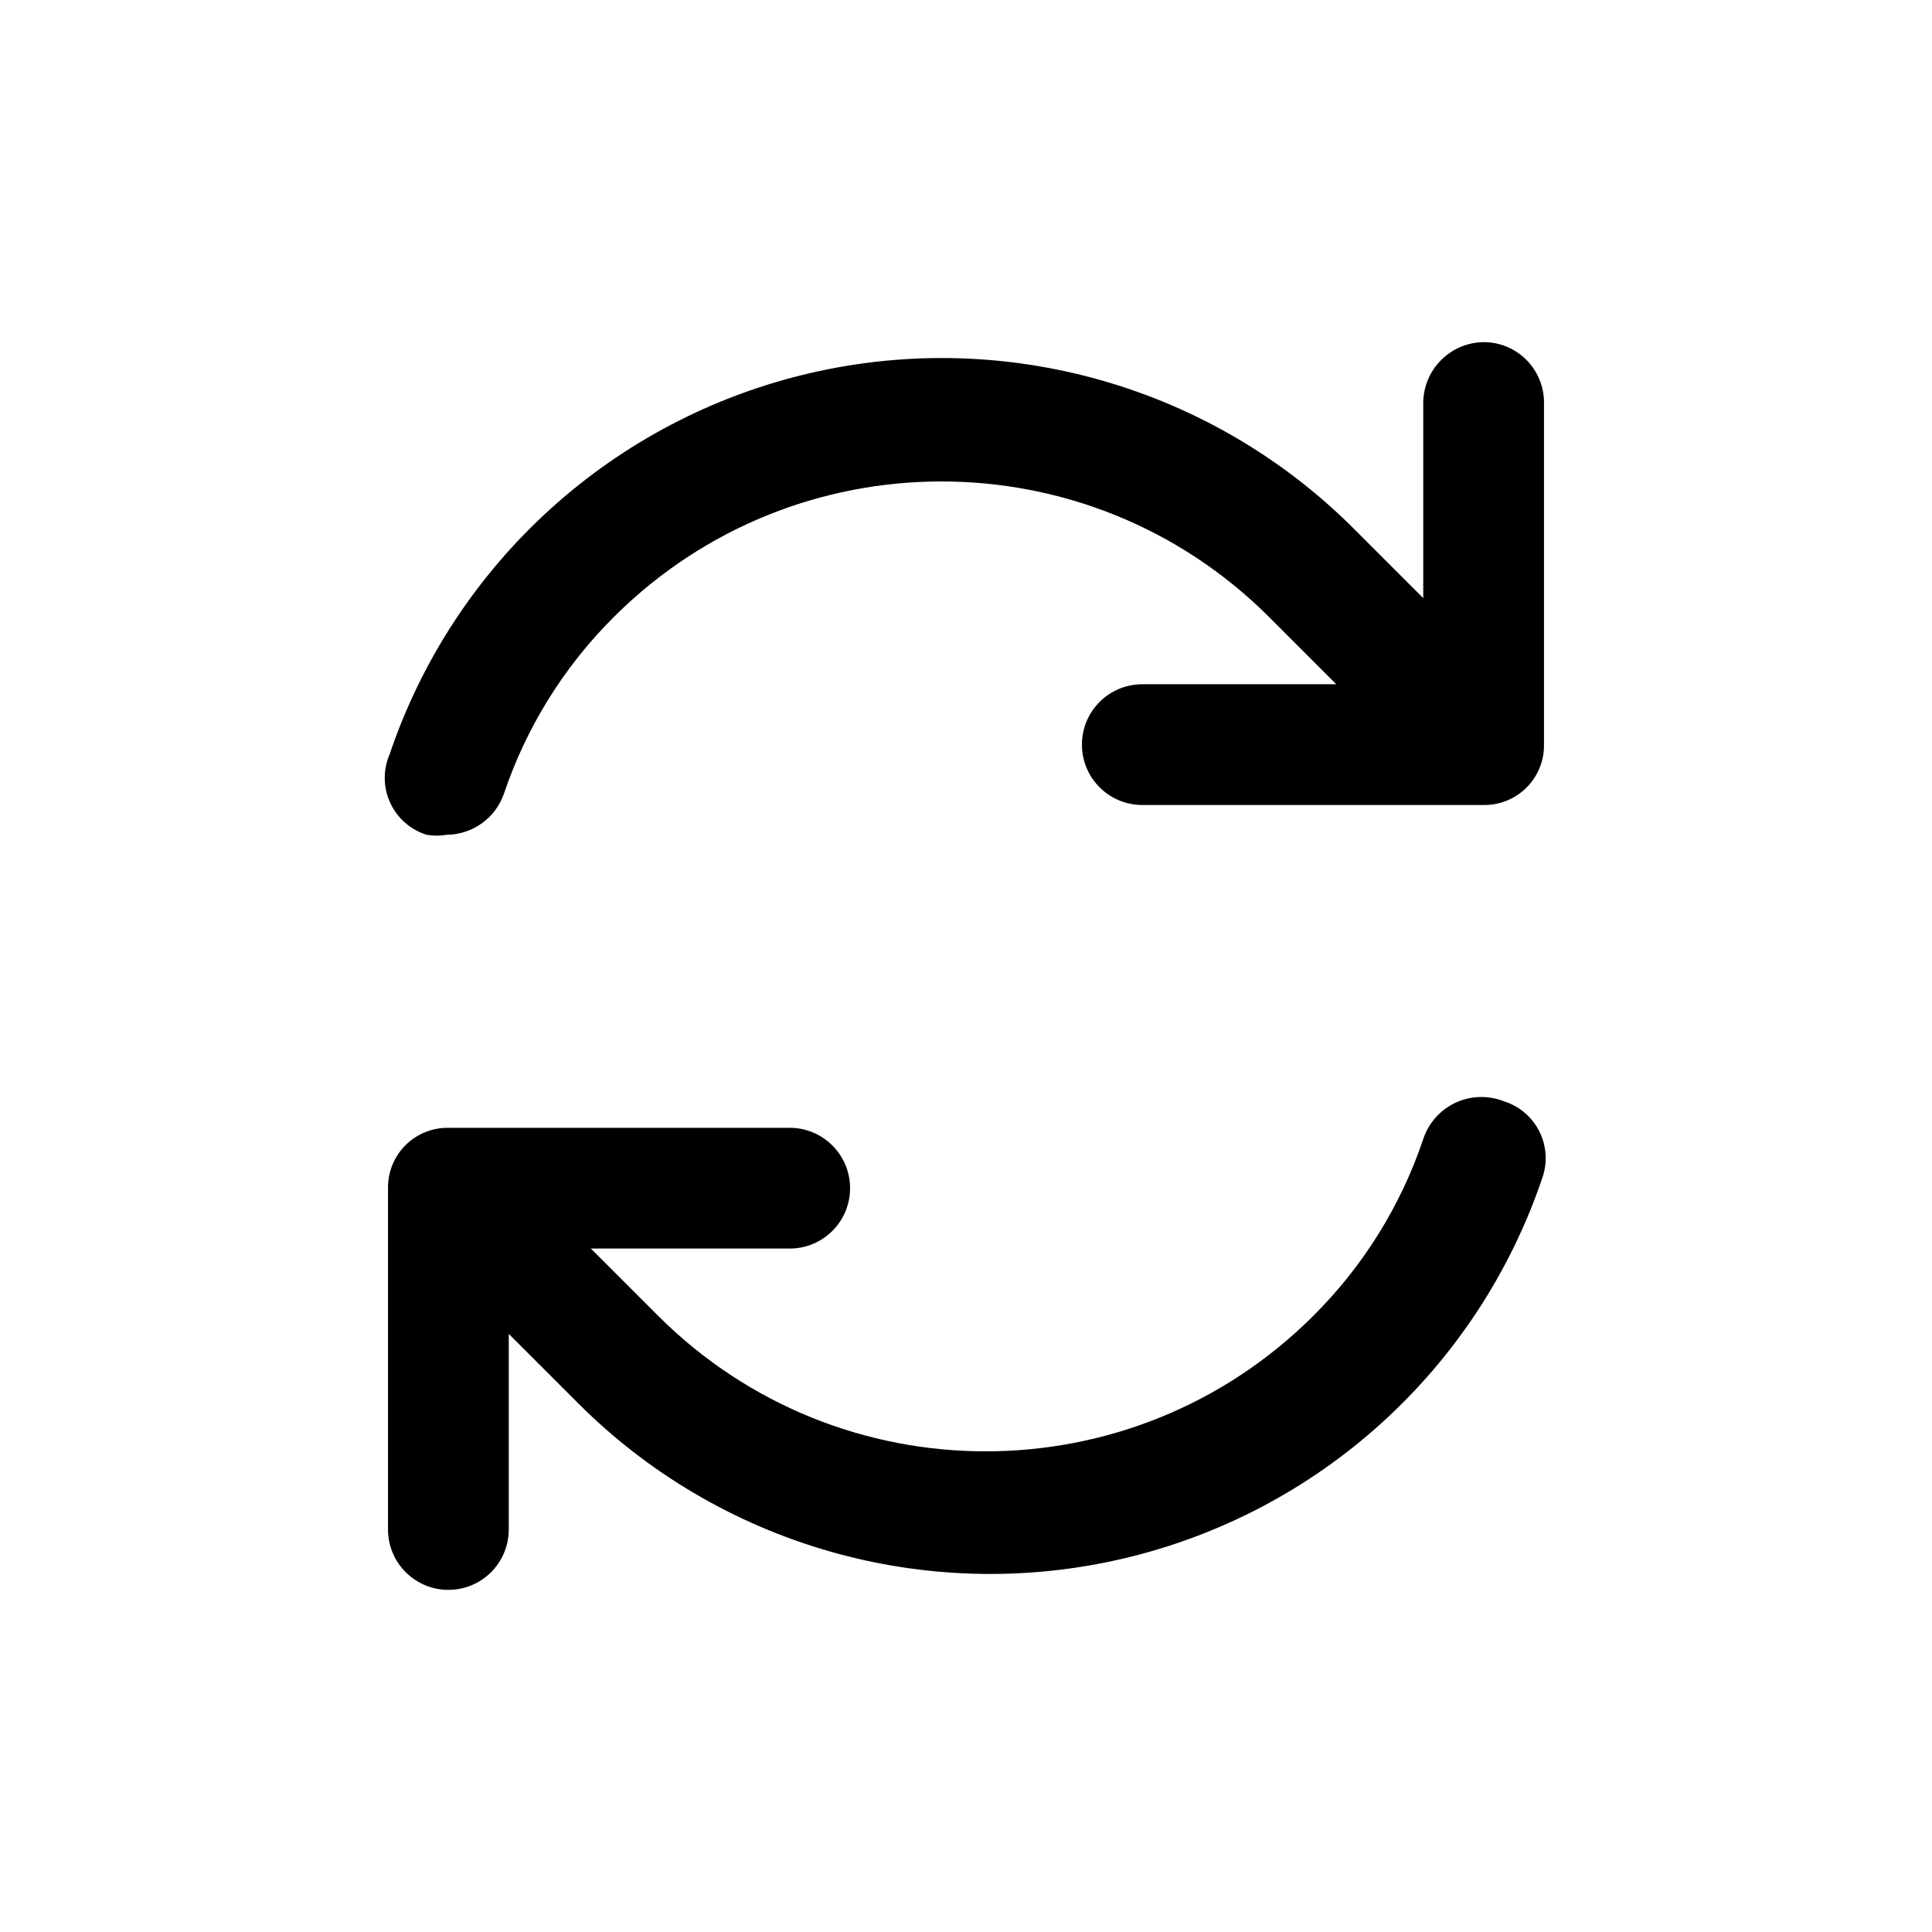
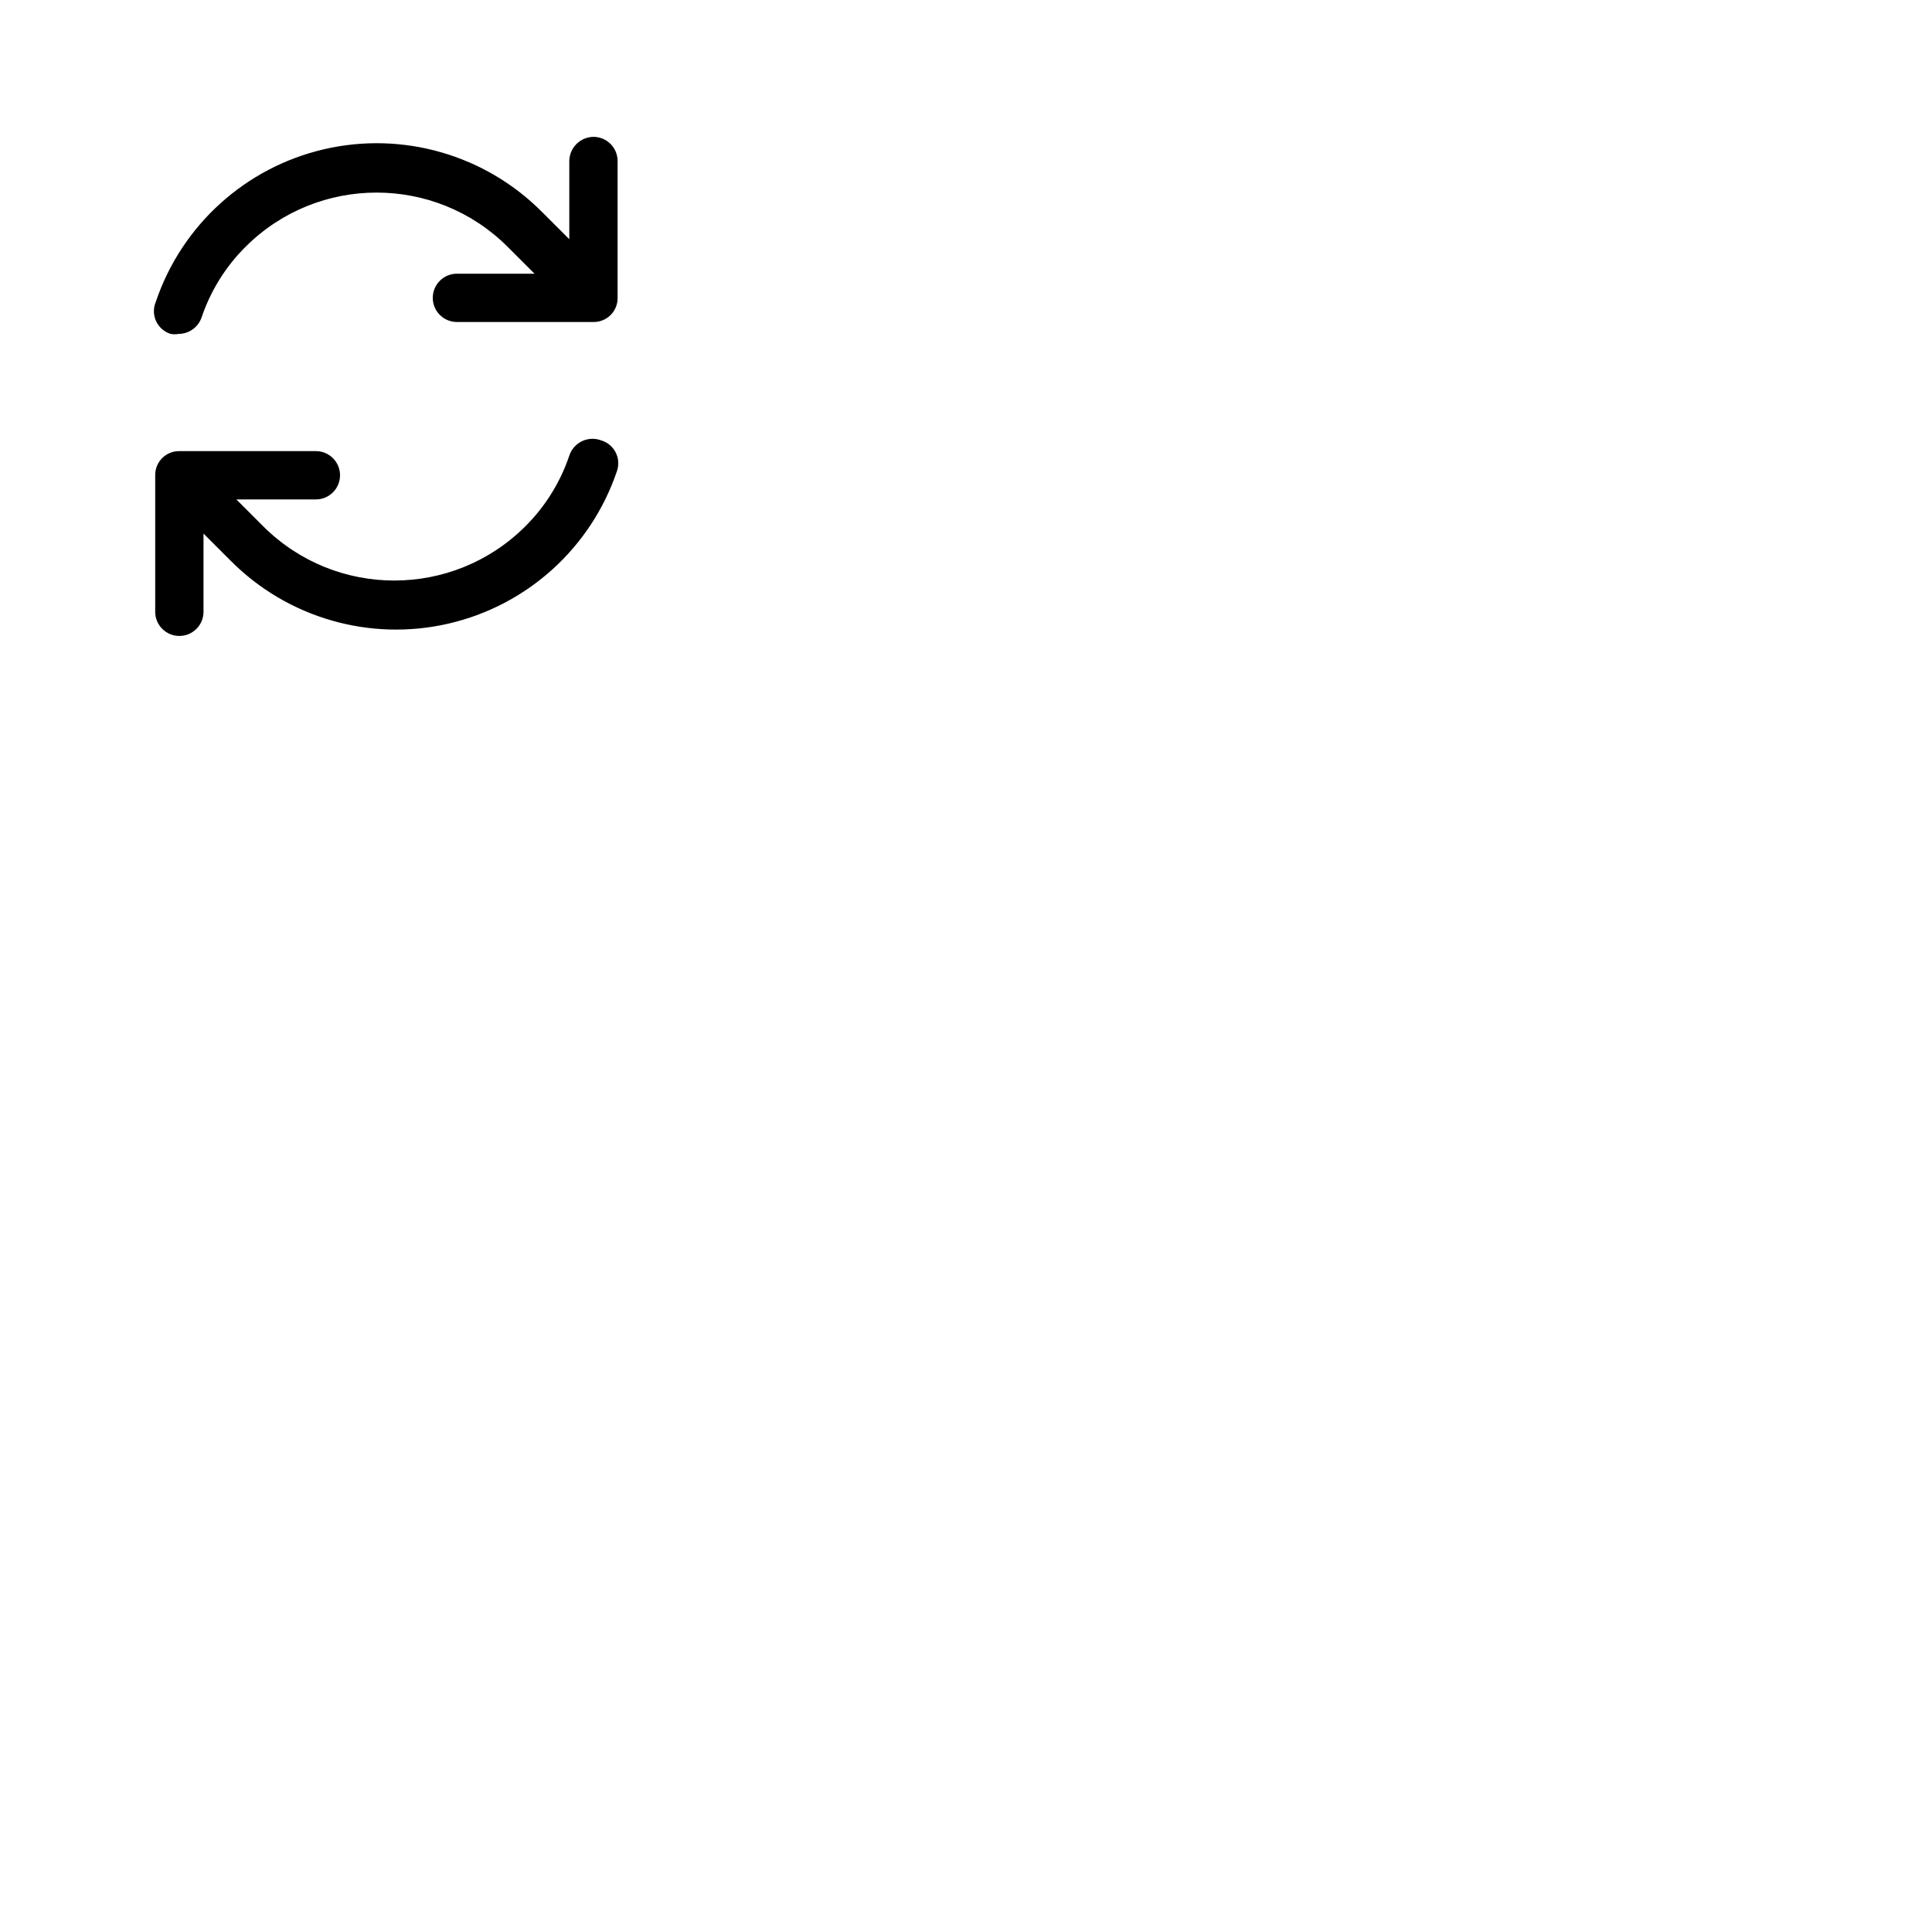
- <svg xmlns="http://www.w3.org/2000/svg" viewBox="0 0 24 24">
+ <svg xmlns="http://www.w3.org/2000/svg" viewBox="0 0 60 60">
  <g id="sync">
    <path d="M18.43,4.25a.76.76,0,0,0-.75.75V7.43l-.84-.84a7.24,7.24,0,0,0-12,2.78.74.74,0,0,0,.46,1,.73.73,0,0,0,.25,0,.76.76,0,0,0,.71-.51,5.63,5.63,0,0,1,1.37-2.2,5.76,5.76,0,0,1,8.13,0l.84.84H14.19a.75.75,0,0,0,0,1.5h4.24a.74.74,0,0,0,.75-.75V5A.75.75,0,0,0,18.43,4.25Z" />
    <path d="M18.68,13.68a.76.76,0,0,0-1,.47,5.63,5.63,0,0,1-1.37,2.2,5.76,5.76,0,0,1-8.13,0l-.84-.84H9.81a.75.75,0,0,0,0-1.5H5.57a.74.74,0,0,0-.75.75V19a.75.75,0,0,0,1.5,0V16.57l.84.84a7.24,7.24,0,0,0,12-2.78A.74.74,0,0,0,18.68,13.68Z" />
  </g>
</svg>
